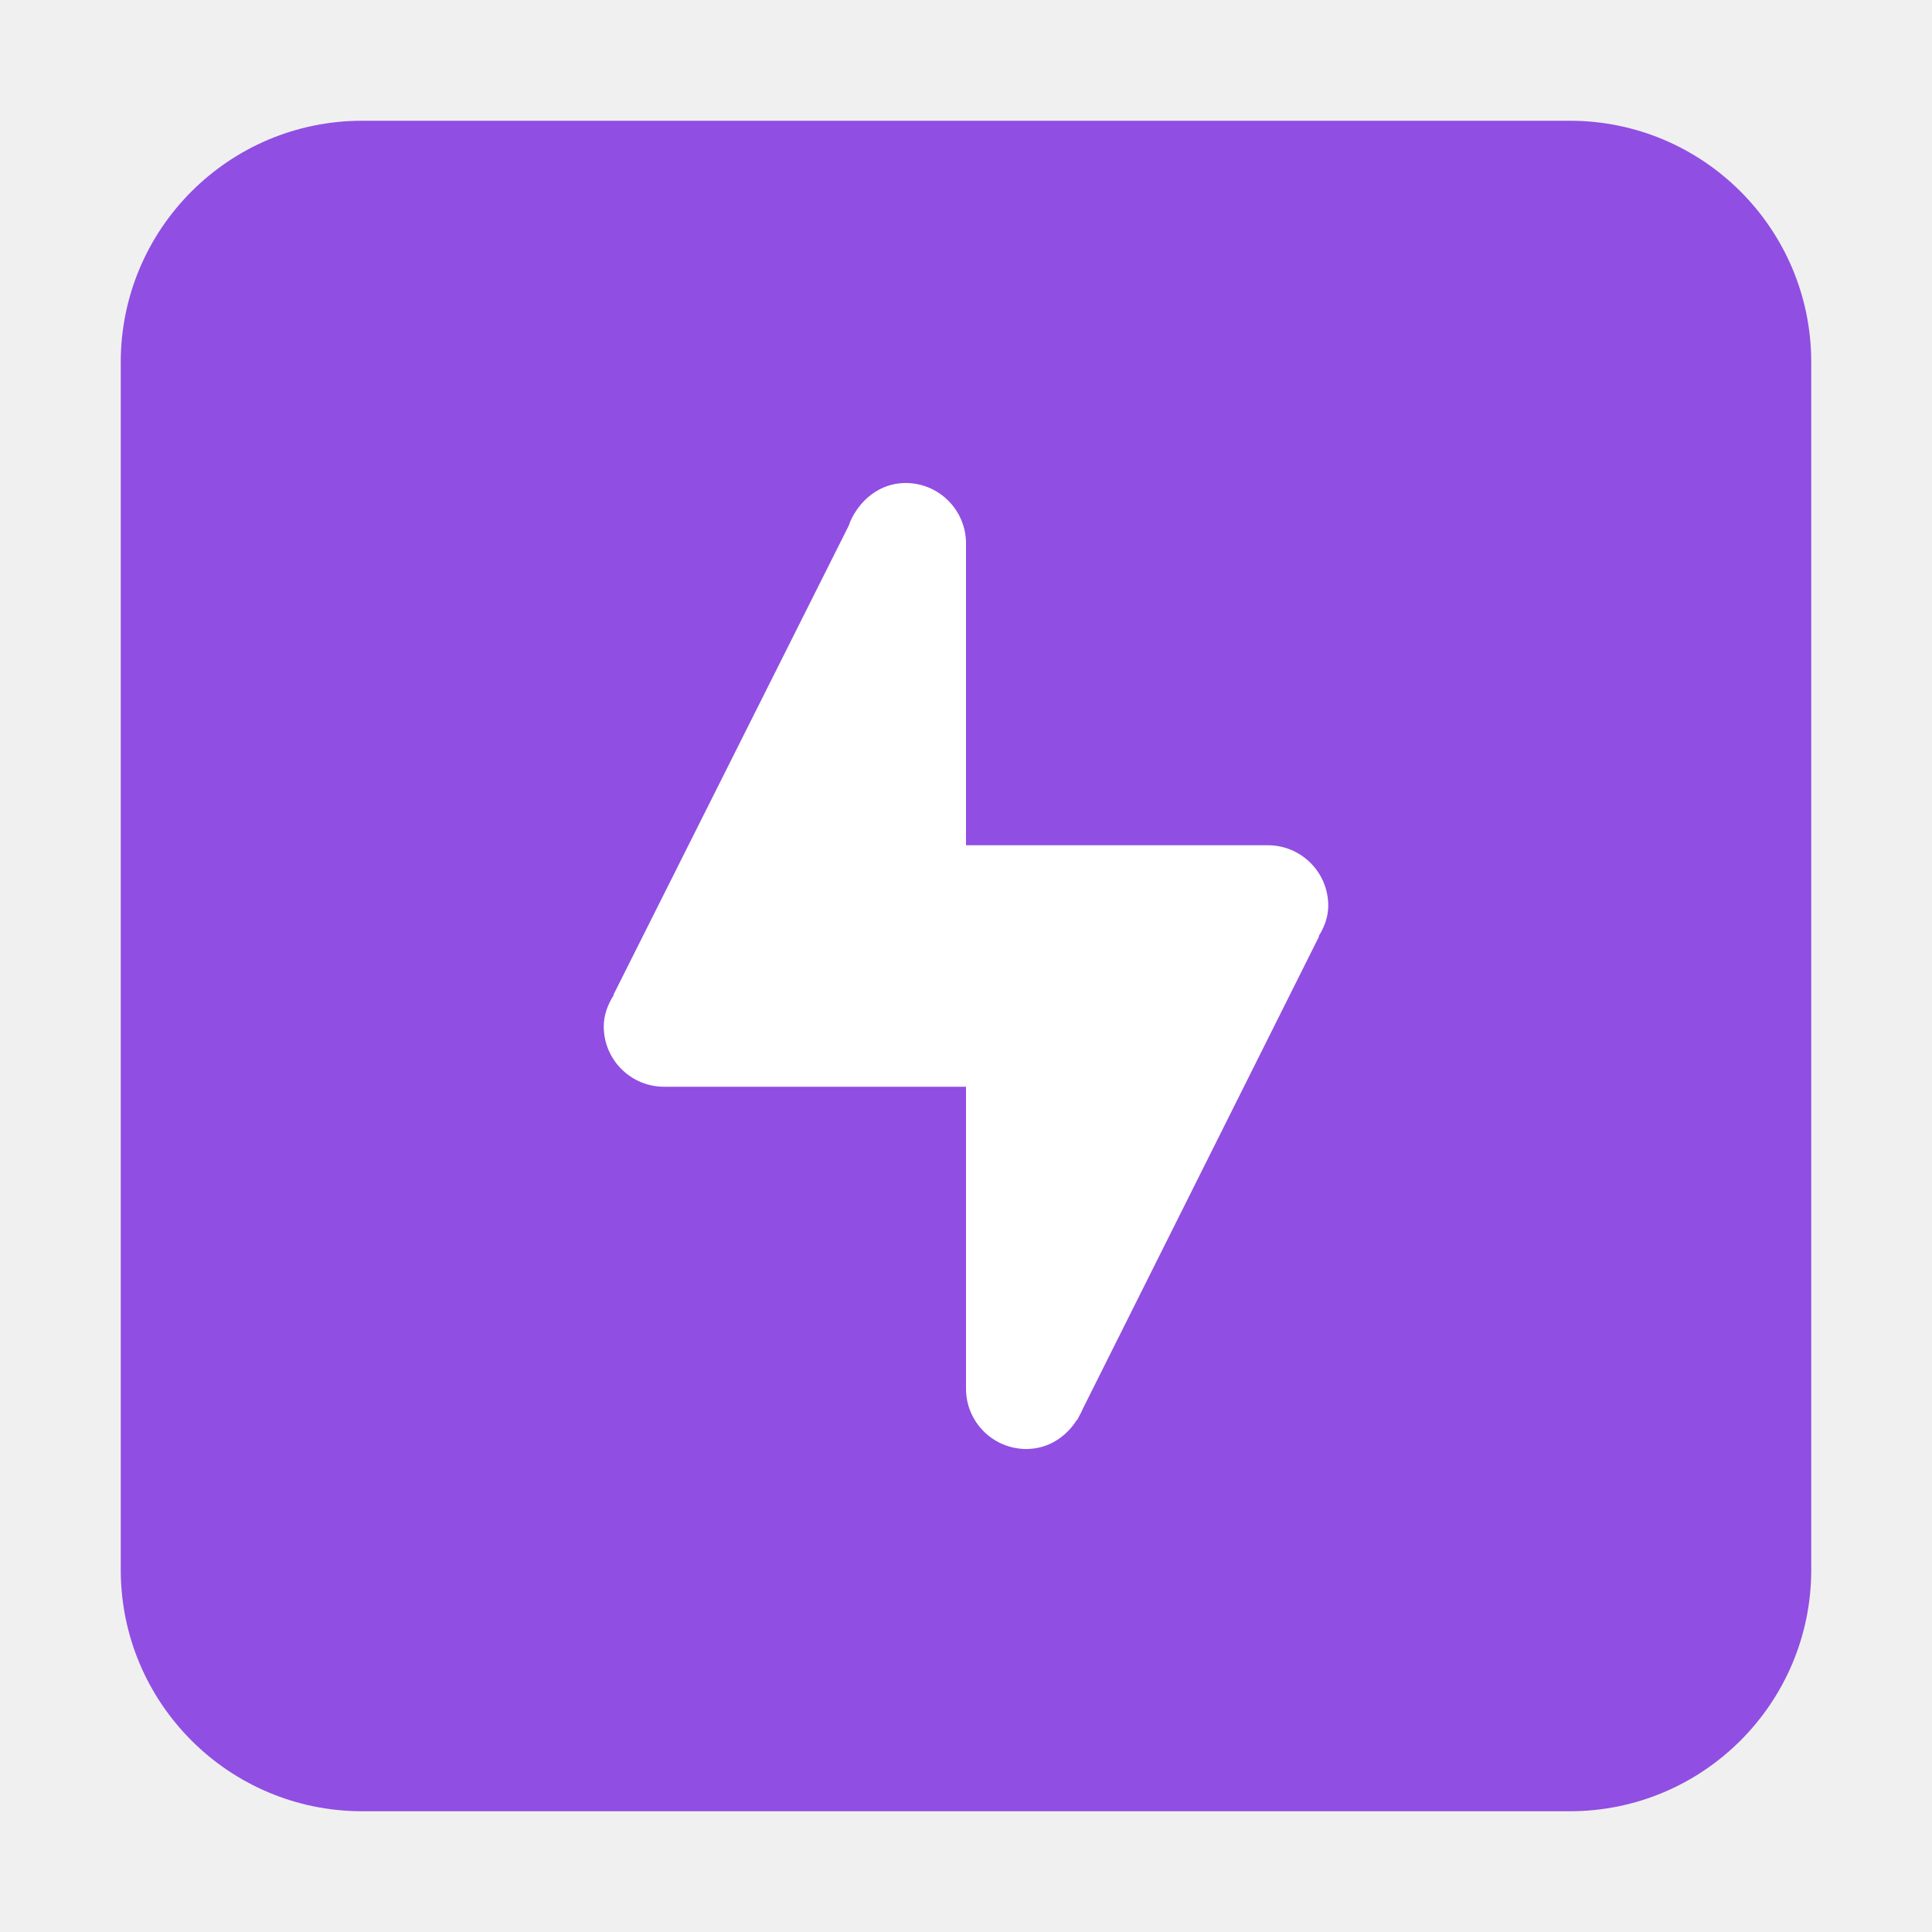
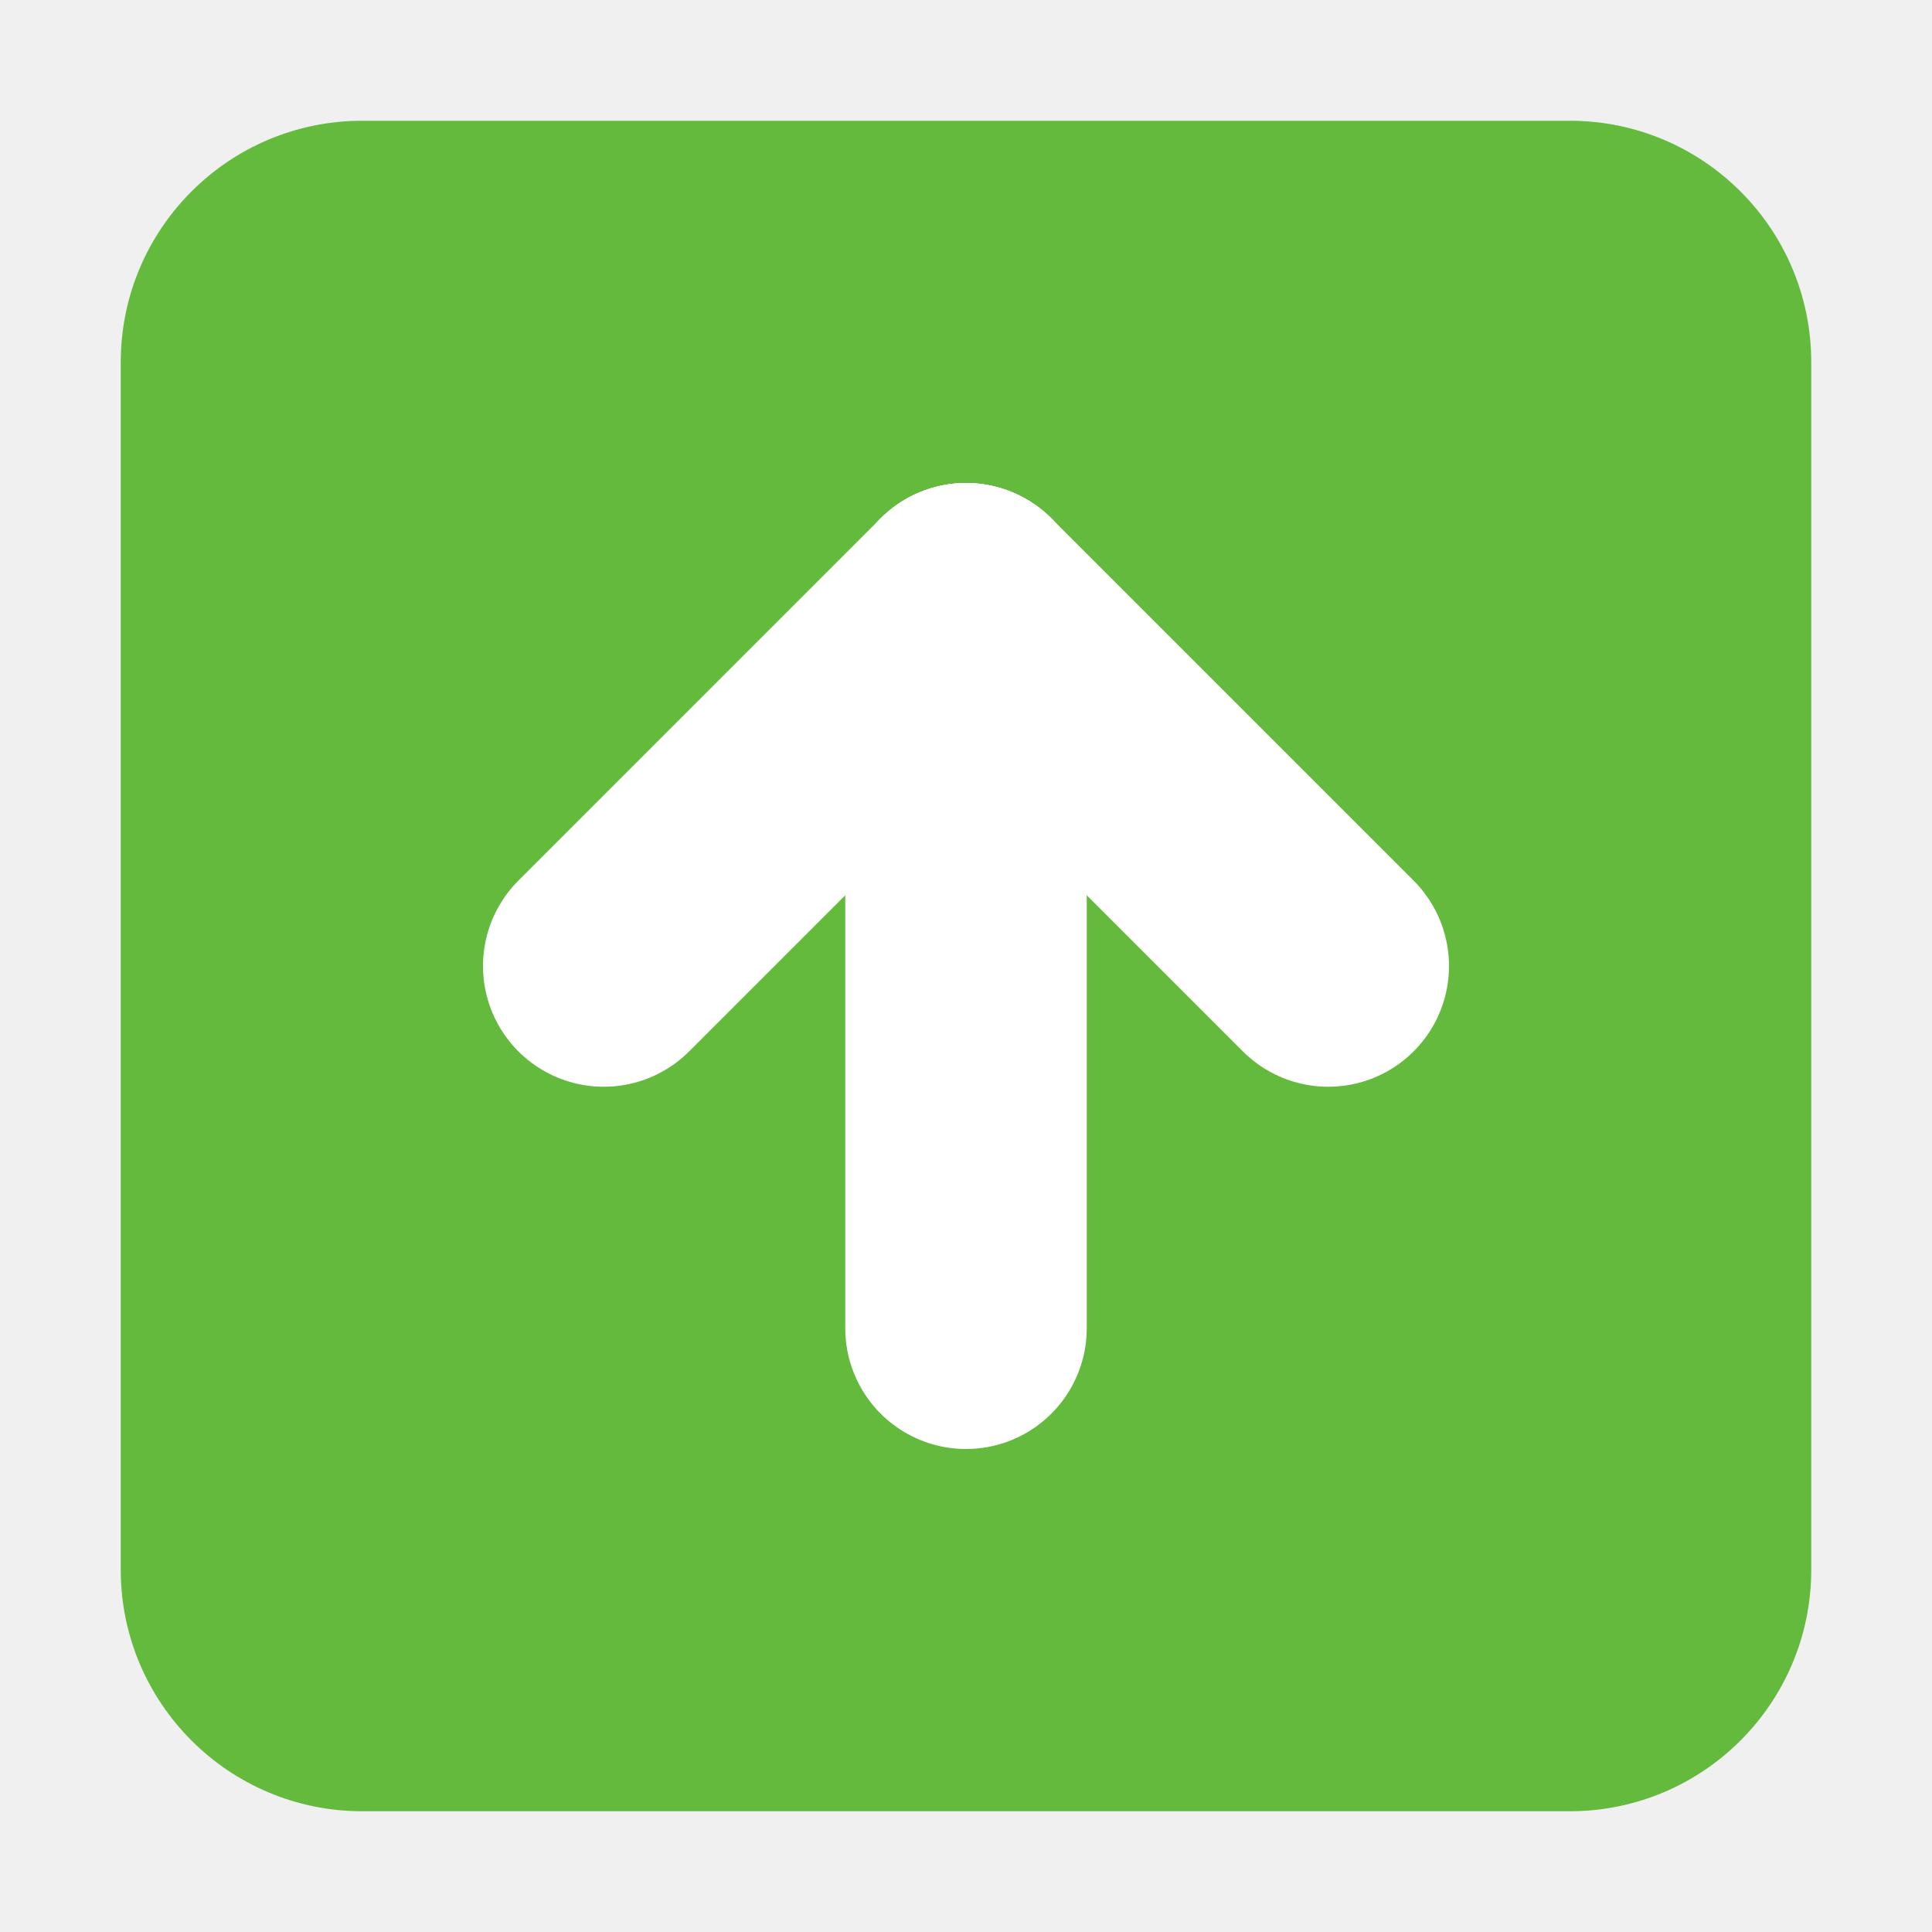
<svg xmlns="http://www.w3.org/2000/svg" width="16px" height="16px" viewBox="0 0 16 16" version="1.1">
  <defs />
  <g id="Page-1" stroke="none" stroke-width="1" fill="none" fill-rule="evenodd">
-     <g id="epic">
-       <g id="Epic" transform="translate(1, 1)">
-         <rect id="Rectangle-36" fill="#904EE2" x="0" y="0" width="14" height="14" rx="2" />
-         <g id="Page-1" transform="translate(4, 3)" fill="#FFFFFF">
-           <path d="M5.923,3.757 L5.921,3.753 C5.967,3.678 6,3.595 6,3.5 C6,3.224 5.776,3 5.5,3 L3,3 L3,0.5 C3,0.224 2.776,-0 2.5,-0 C2.328,-0 2.185,0.092 2.095,0.223 C2.067,0.264 2.044,0.306 2.029,0.353 L0.081,4.237 L0.083,4.24 C0.035,4.317 0,4.403 0,4.5 C0,4.777 0.224,5 0.5,5 L3,5 L3,7.5 C3,7.777 3.224,8 3.5,8 C3.679,8 3.829,7.901 3.918,7.759 L3.921,7.76 L3.934,7.734 C3.945,7.713 3.957,7.694 3.965,7.672 L5.923,3.757 Z" id="Fill-1" />
+     <g id="improvement">
+       <g id="Improvement" transform="translate(1, 1)">
+         <rect id="Rectangle-36" fill="#63BA3C" x="0" y="0" width="14" height="14" rx="2" />
+         <g id="Page-1" transform="translate(4, 4)" stroke="#FFFFFF" stroke-width="2" stroke-linecap="round">
+           <path d="M3,0 L3,6" id="Stroke-1" />
+           <path d="M3,0 L6,3" id="Stroke-3" />
+           <path d="M3,0 L0,3" id="Stroke-5" />
        </g>
      </g>
    </g>
  </g>
</svg>
